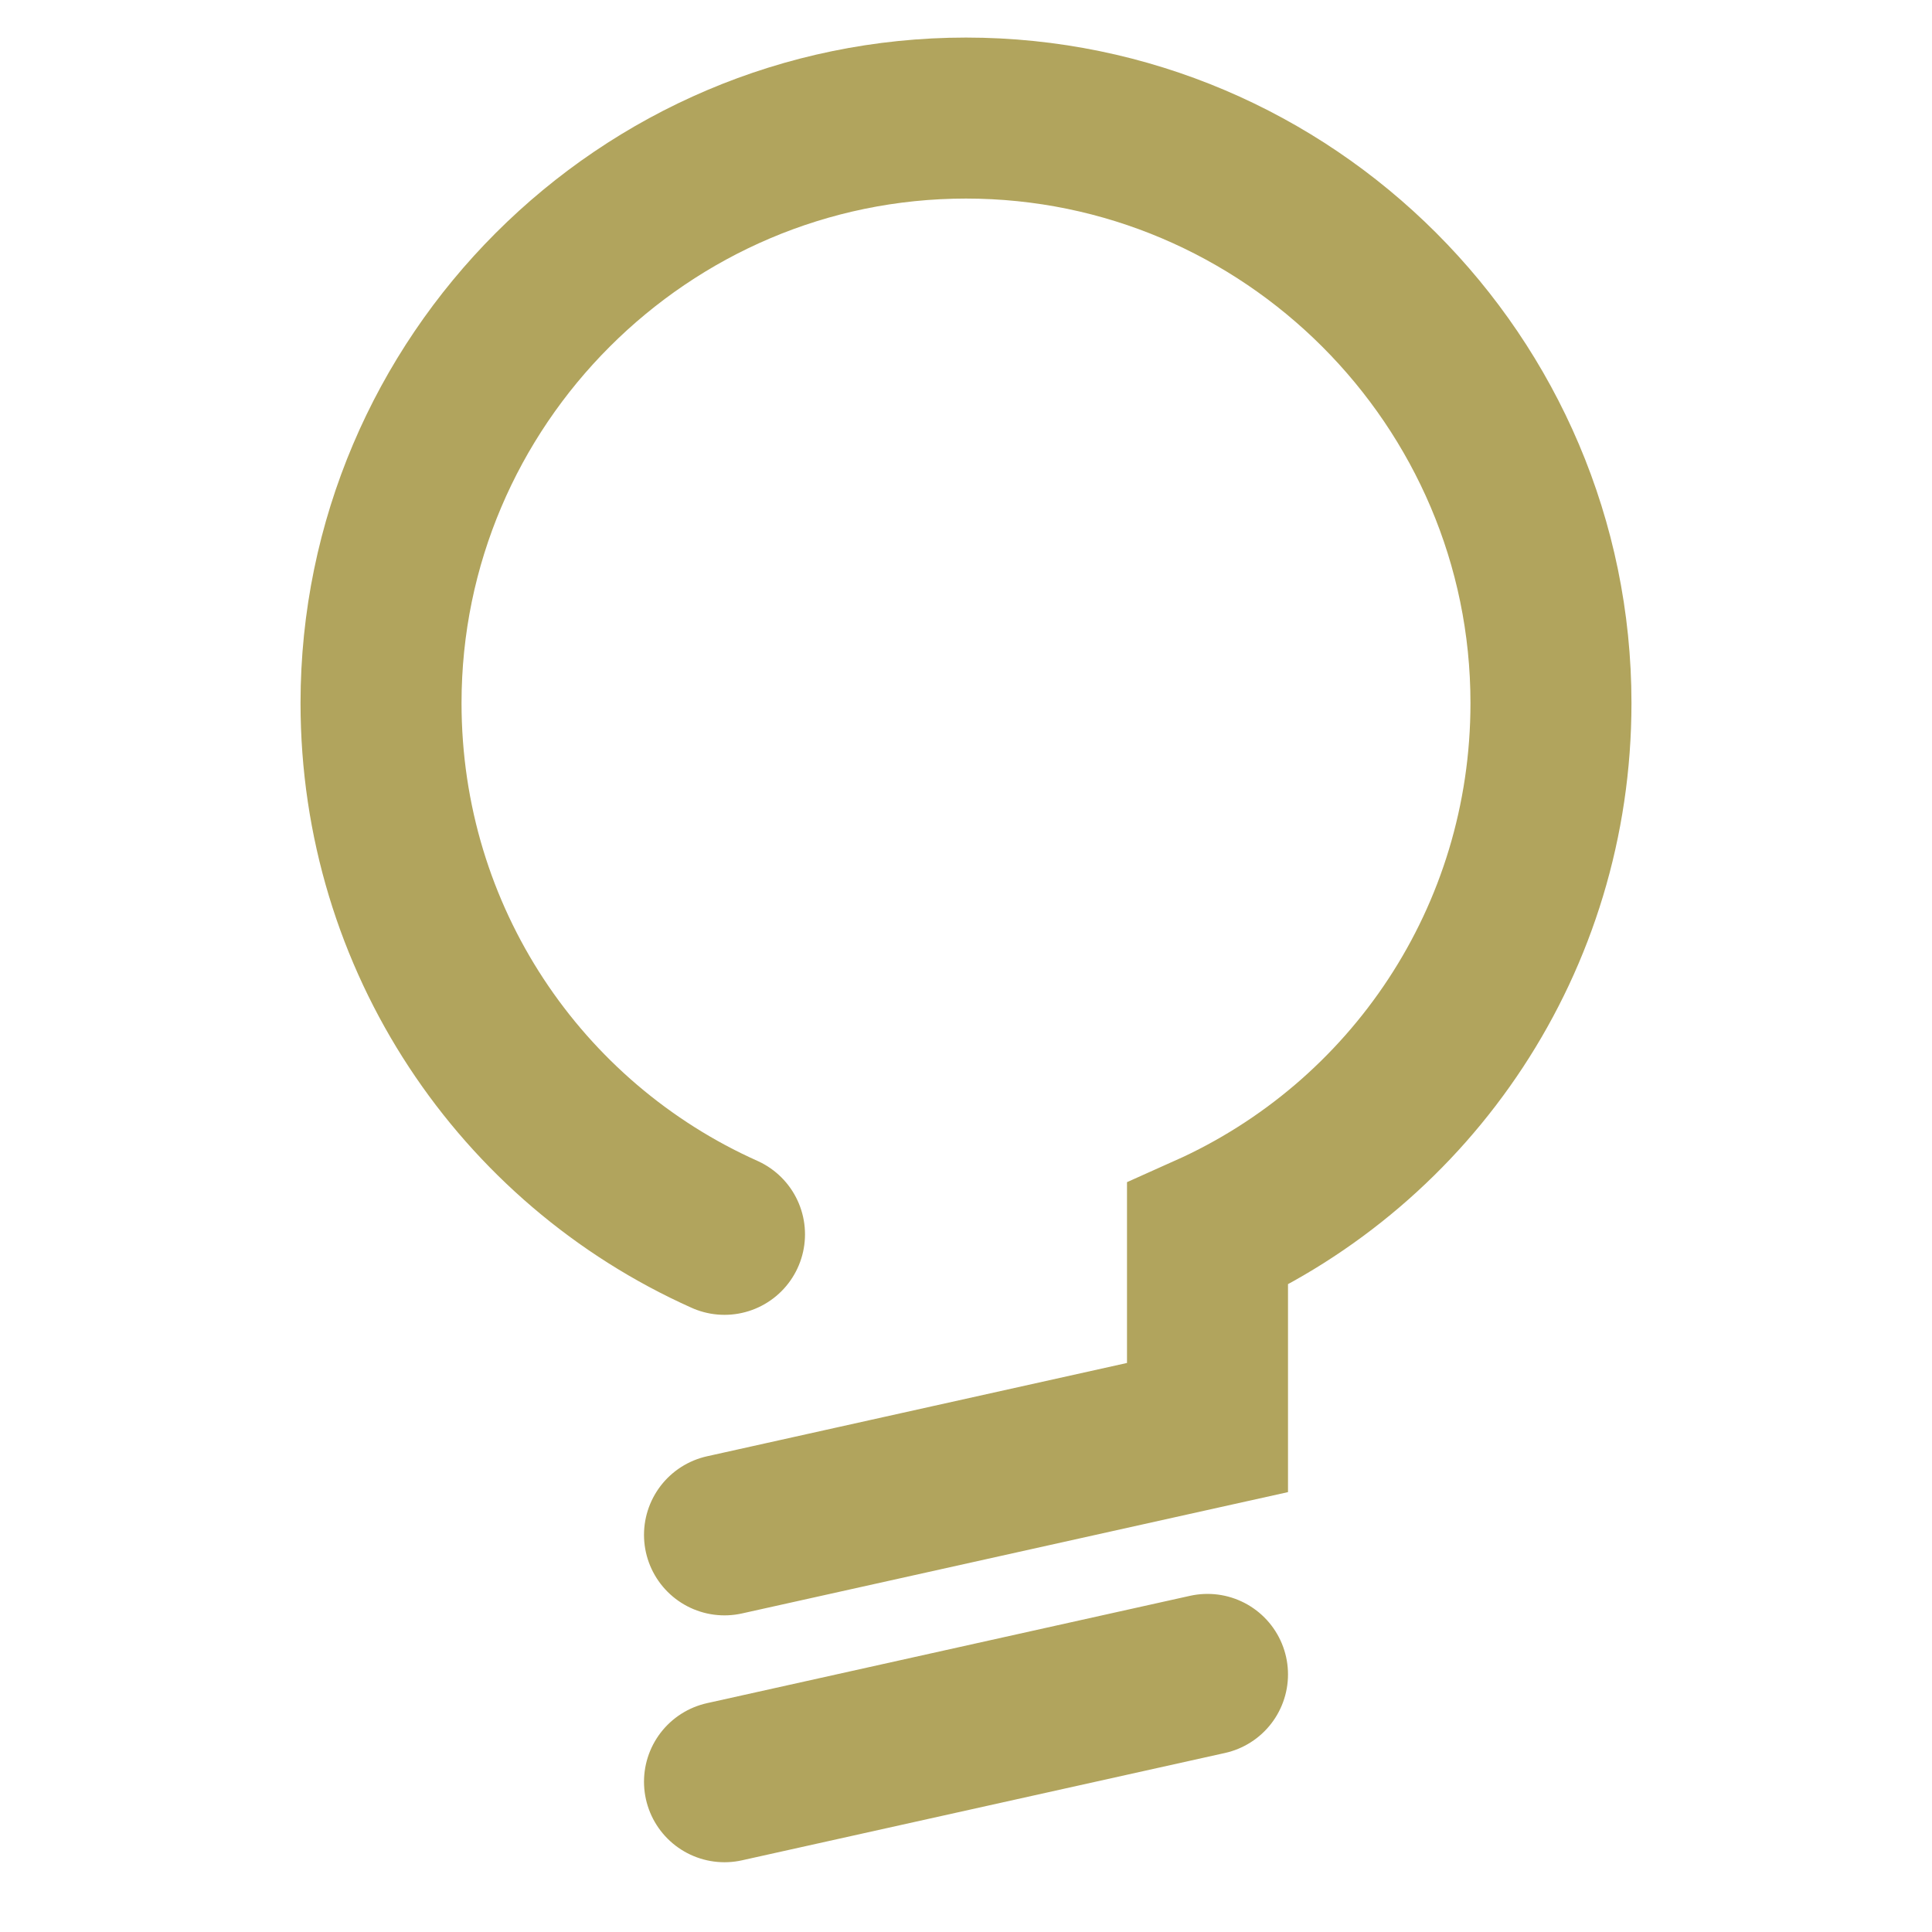
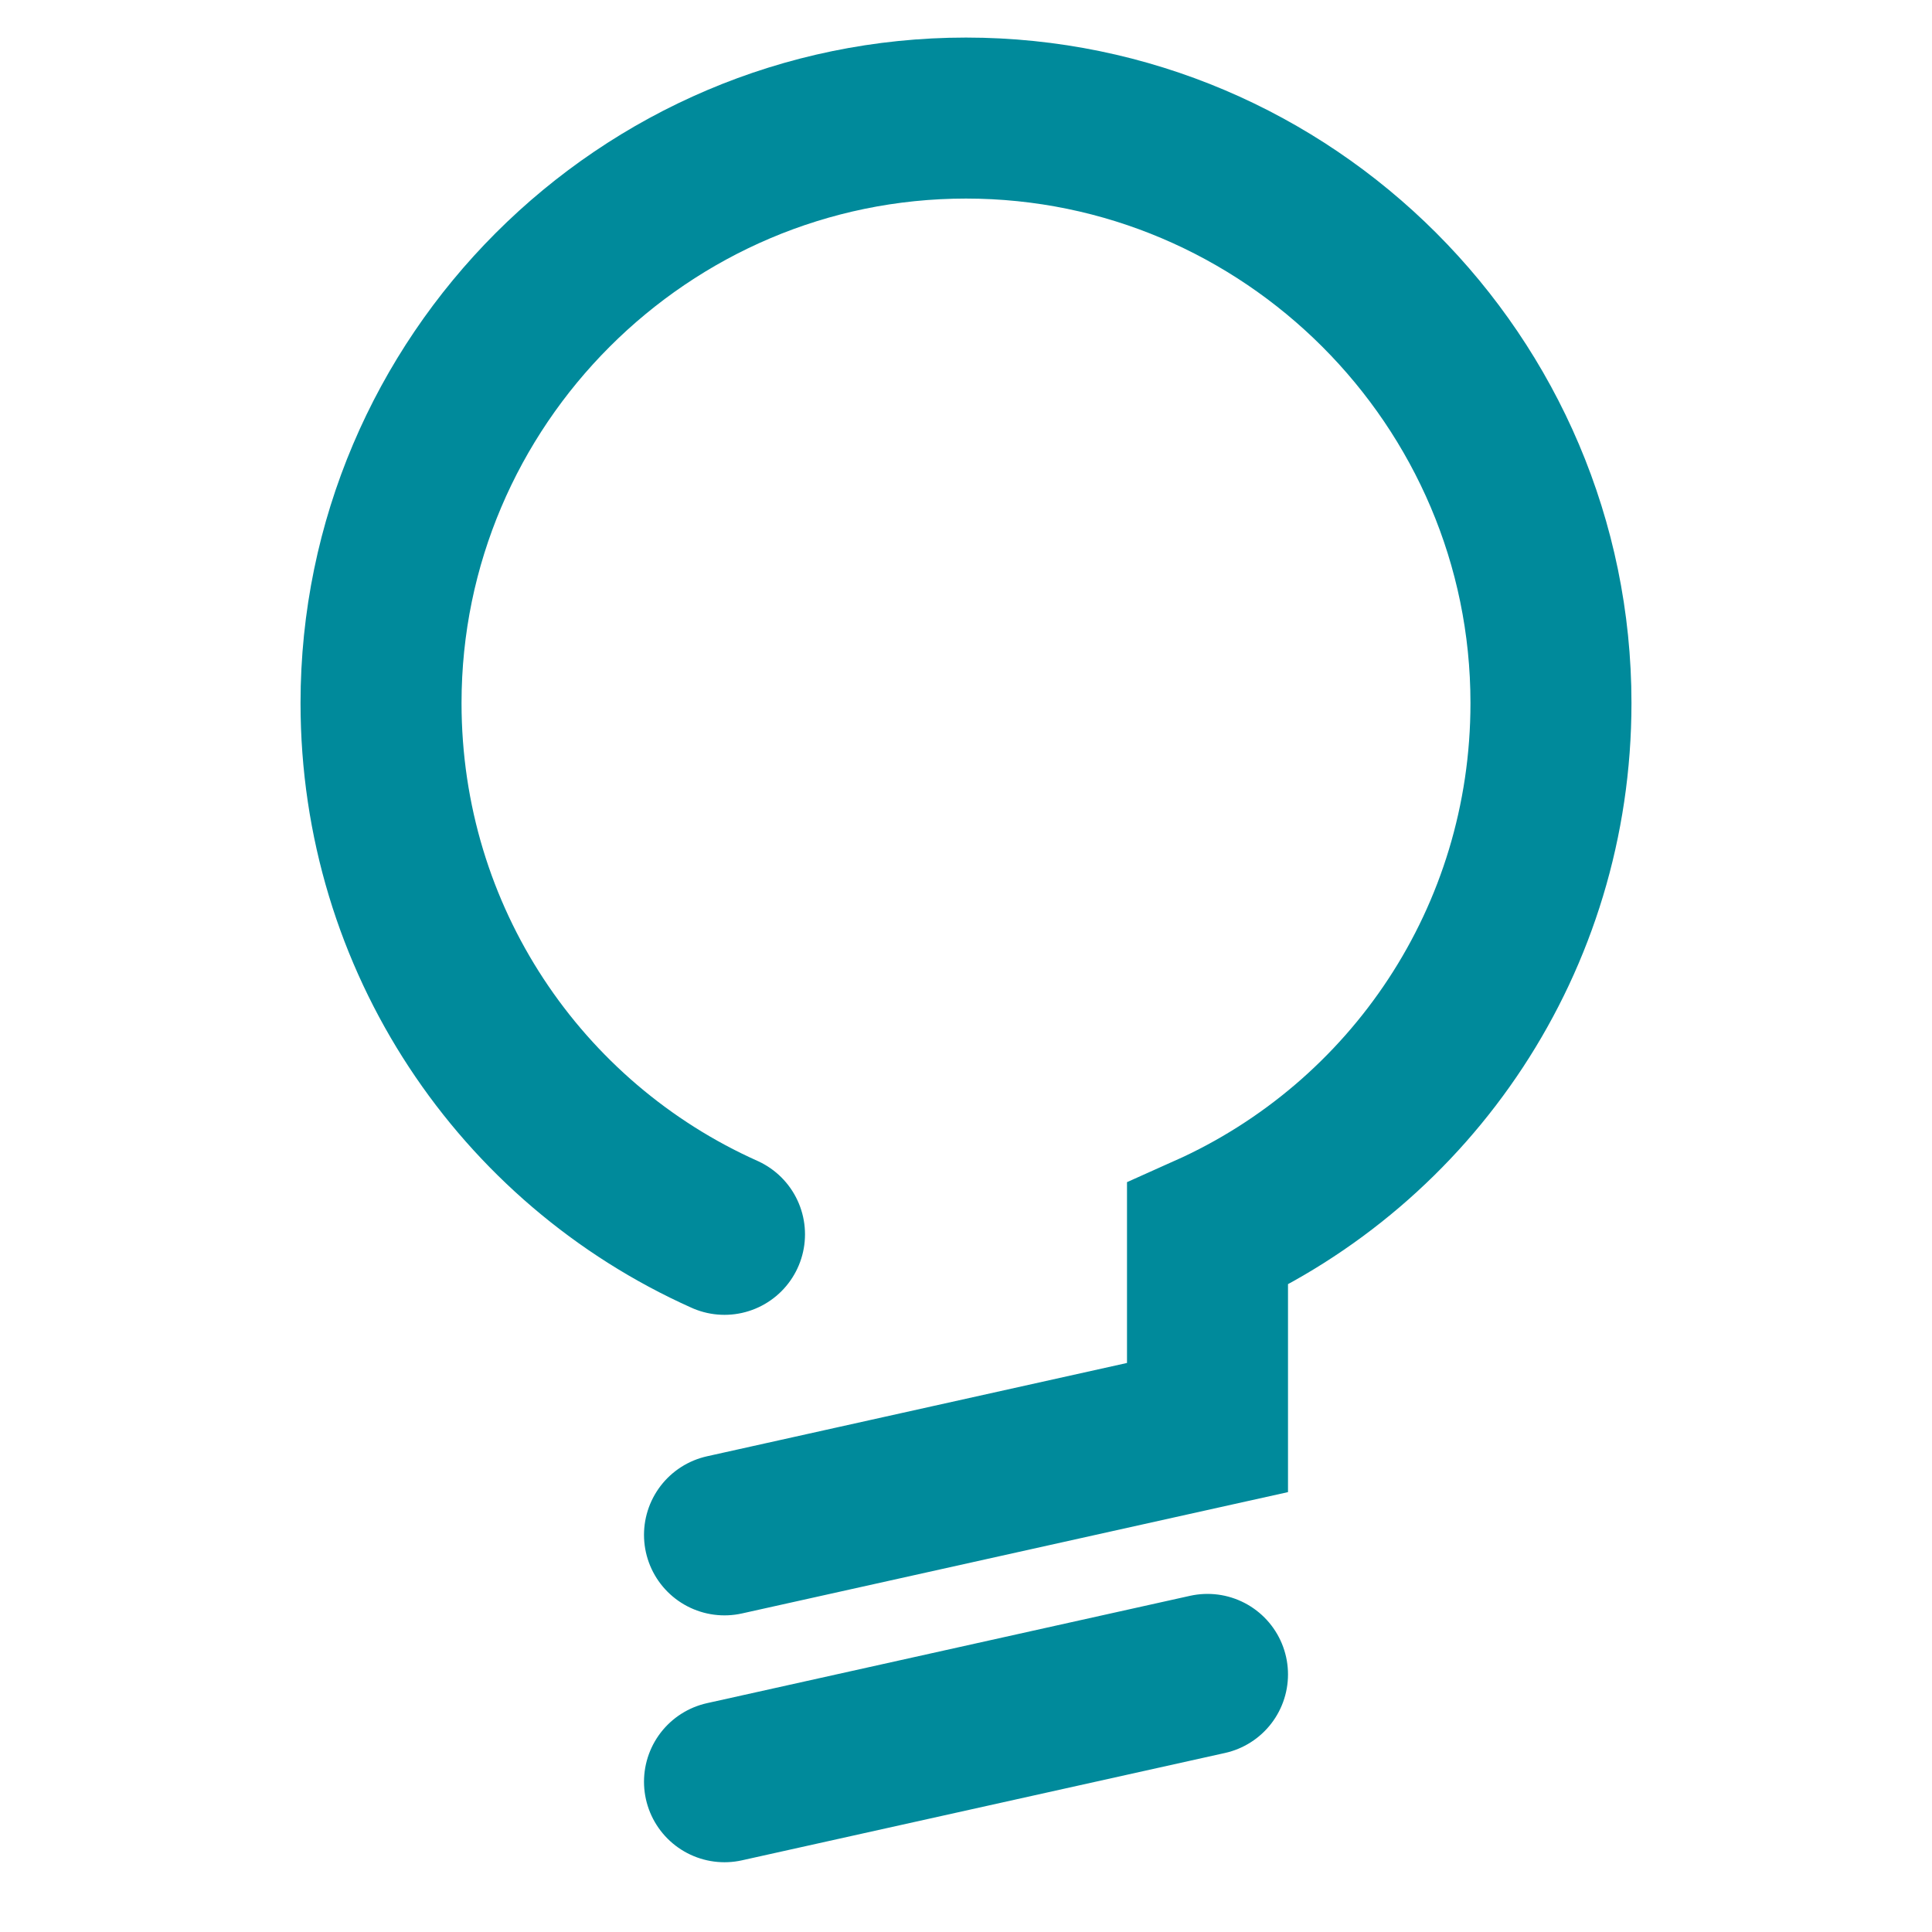
- <svg xmlns="http://www.w3.org/2000/svg" viewBox="0 0 36 36" version="1">
-   <g transform="translate(7 2)" style="fill:none;stroke-linecap:round;stroke:#B1A45D;stroke-width:3">
-     <path d="m6.5 21c-3.8-1.7-6.4-5.5-6.4-9.9 0-6 4.9-10.9 10.9-10.9 6 0 10.9 4.9 10.9 10.9 0 4.4-2.6 8.2-6.4 9.9l0 3.2m0-3v3.4l-9 2m9 2.6l-9 2" />
-   </g>
+ <svg xmlns="http://www.w3.org/2000/svg" width="36" height="36" viewBox="0 0 36 36" fill="none">
+   <path d="M13.5 23C9.7 21.3 7.1 17.5 7.1 13.1C7.1 7.1 12 2.2 18 2.2C24 2.2 28.9 7.1 28.9 13.1C28.9 17.5 26.3 21.3 22.5 23V26.2M22.5 23.2V26.6L13.5 28.6M22.5 31.2L13.5 33.2" stroke="#008A9B" stroke-width="3" stroke-linecap="round" />
</svg>
